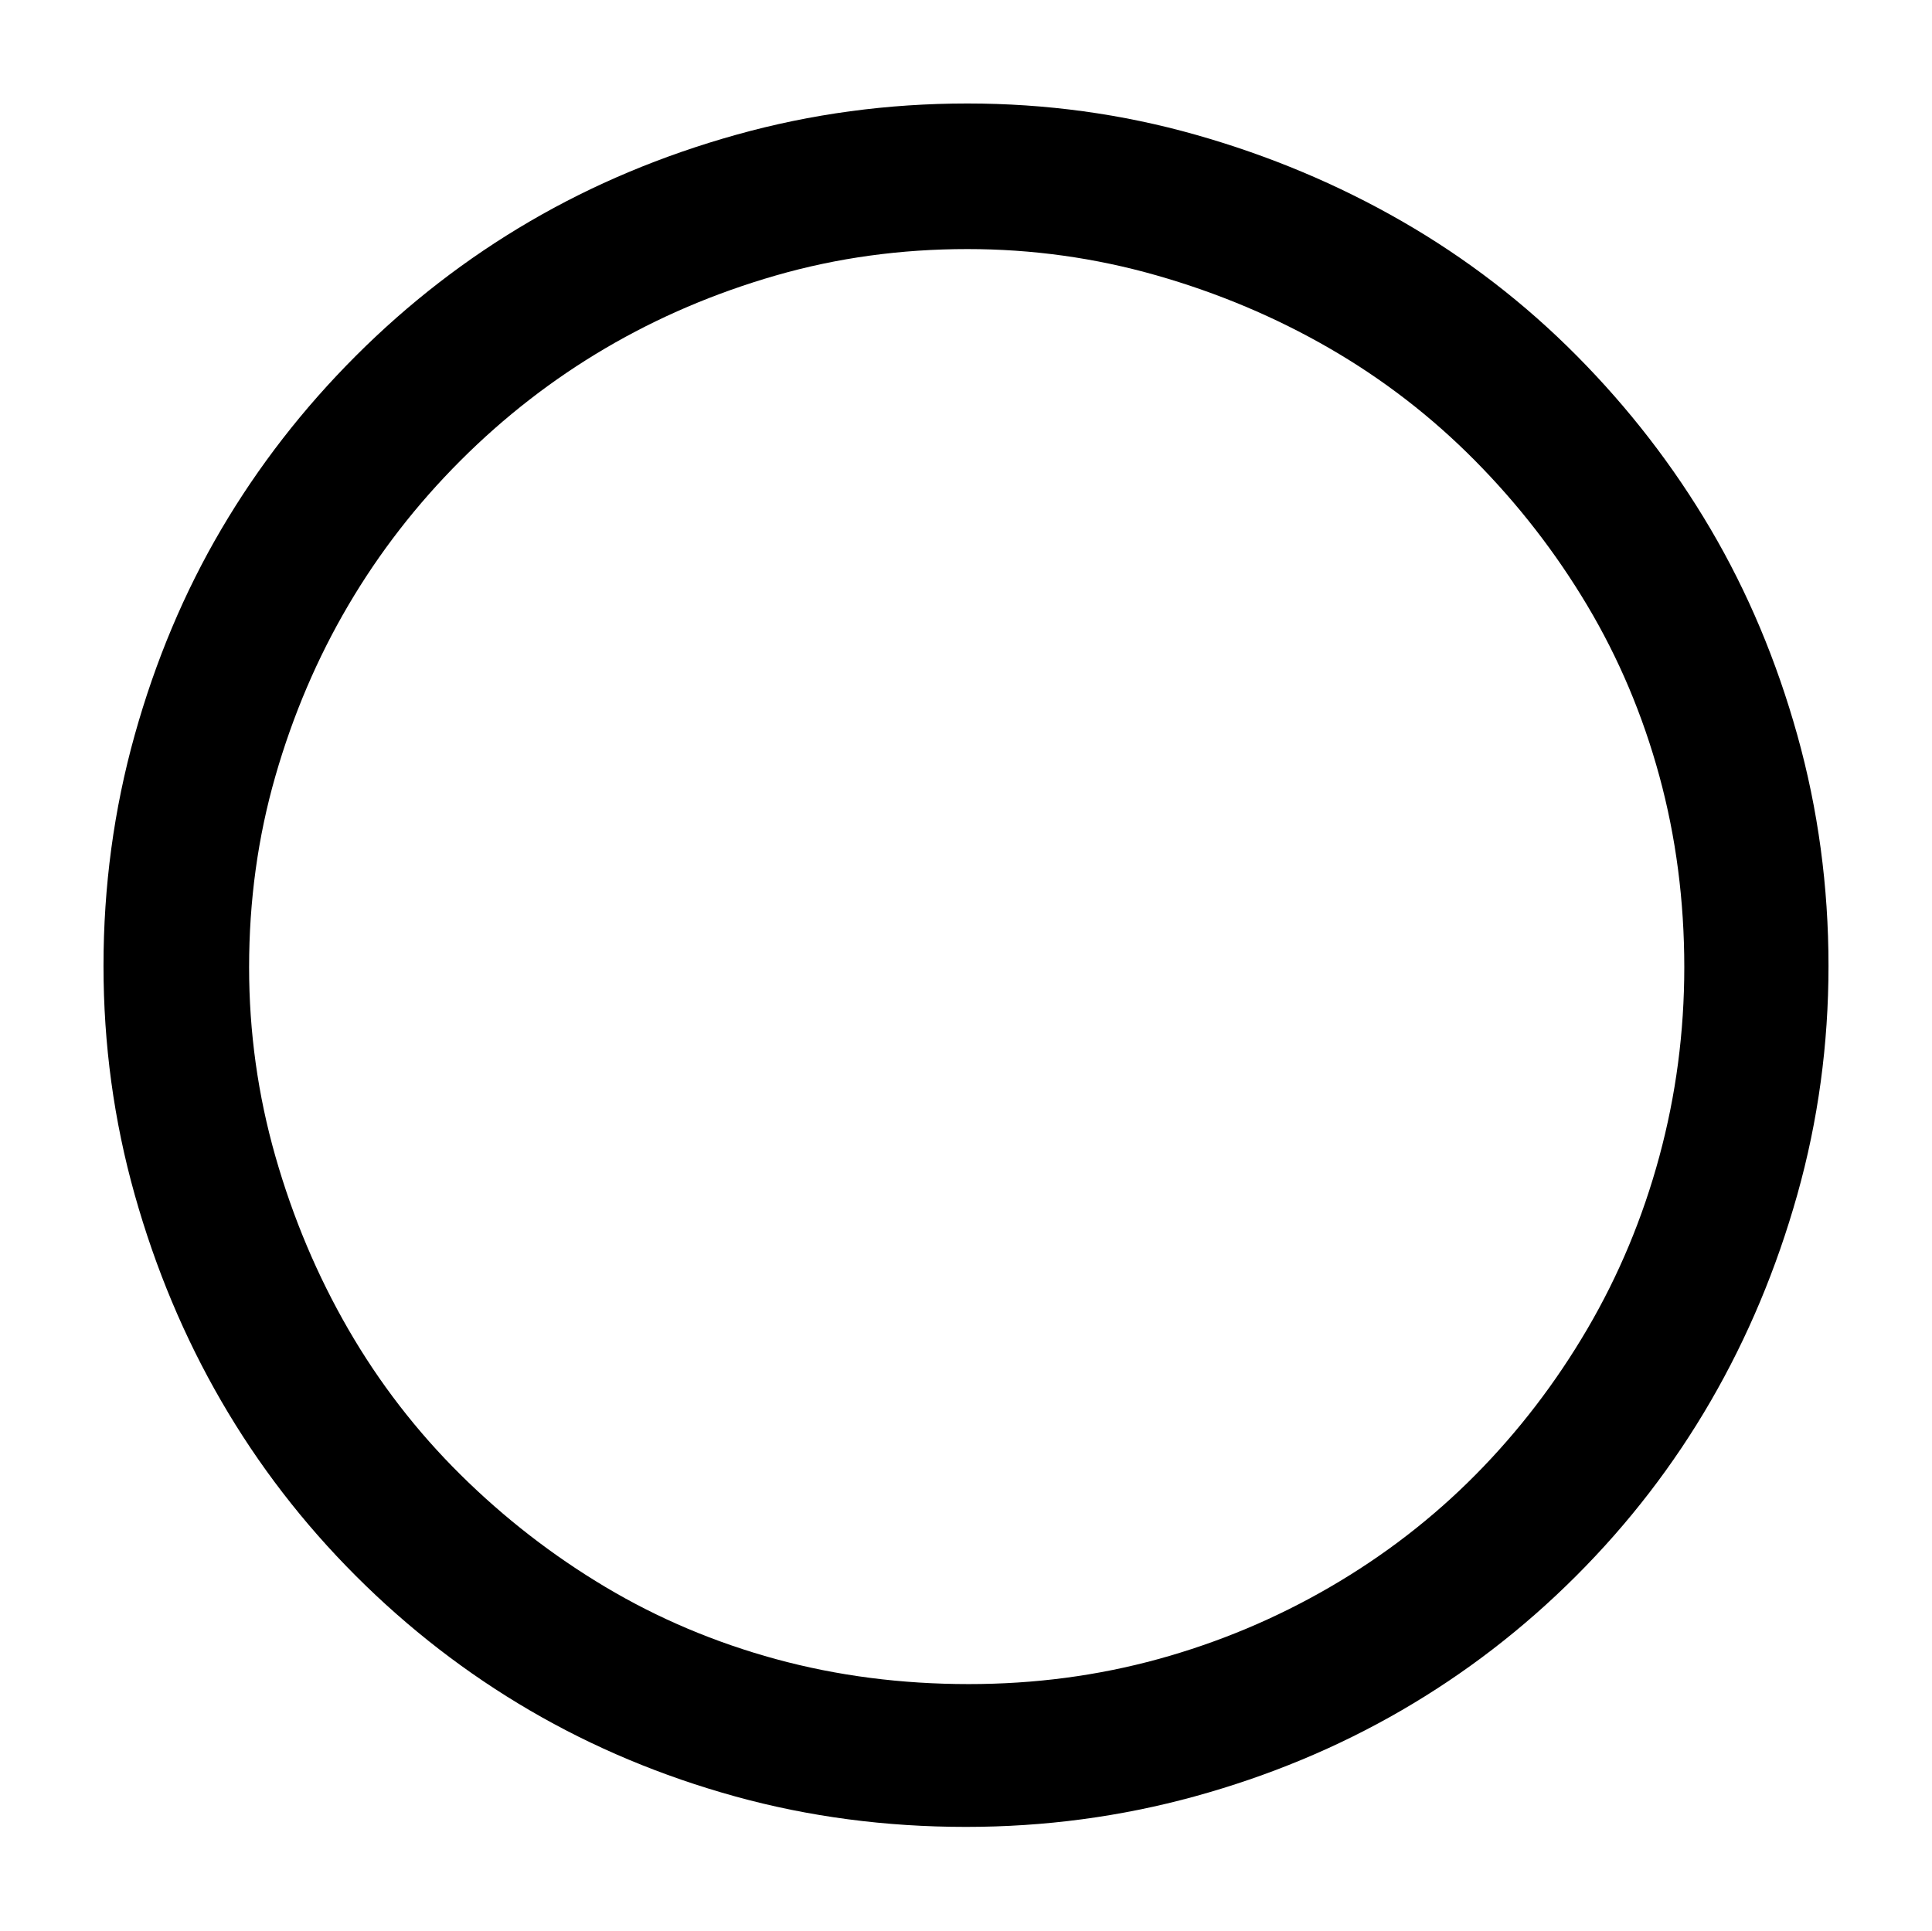
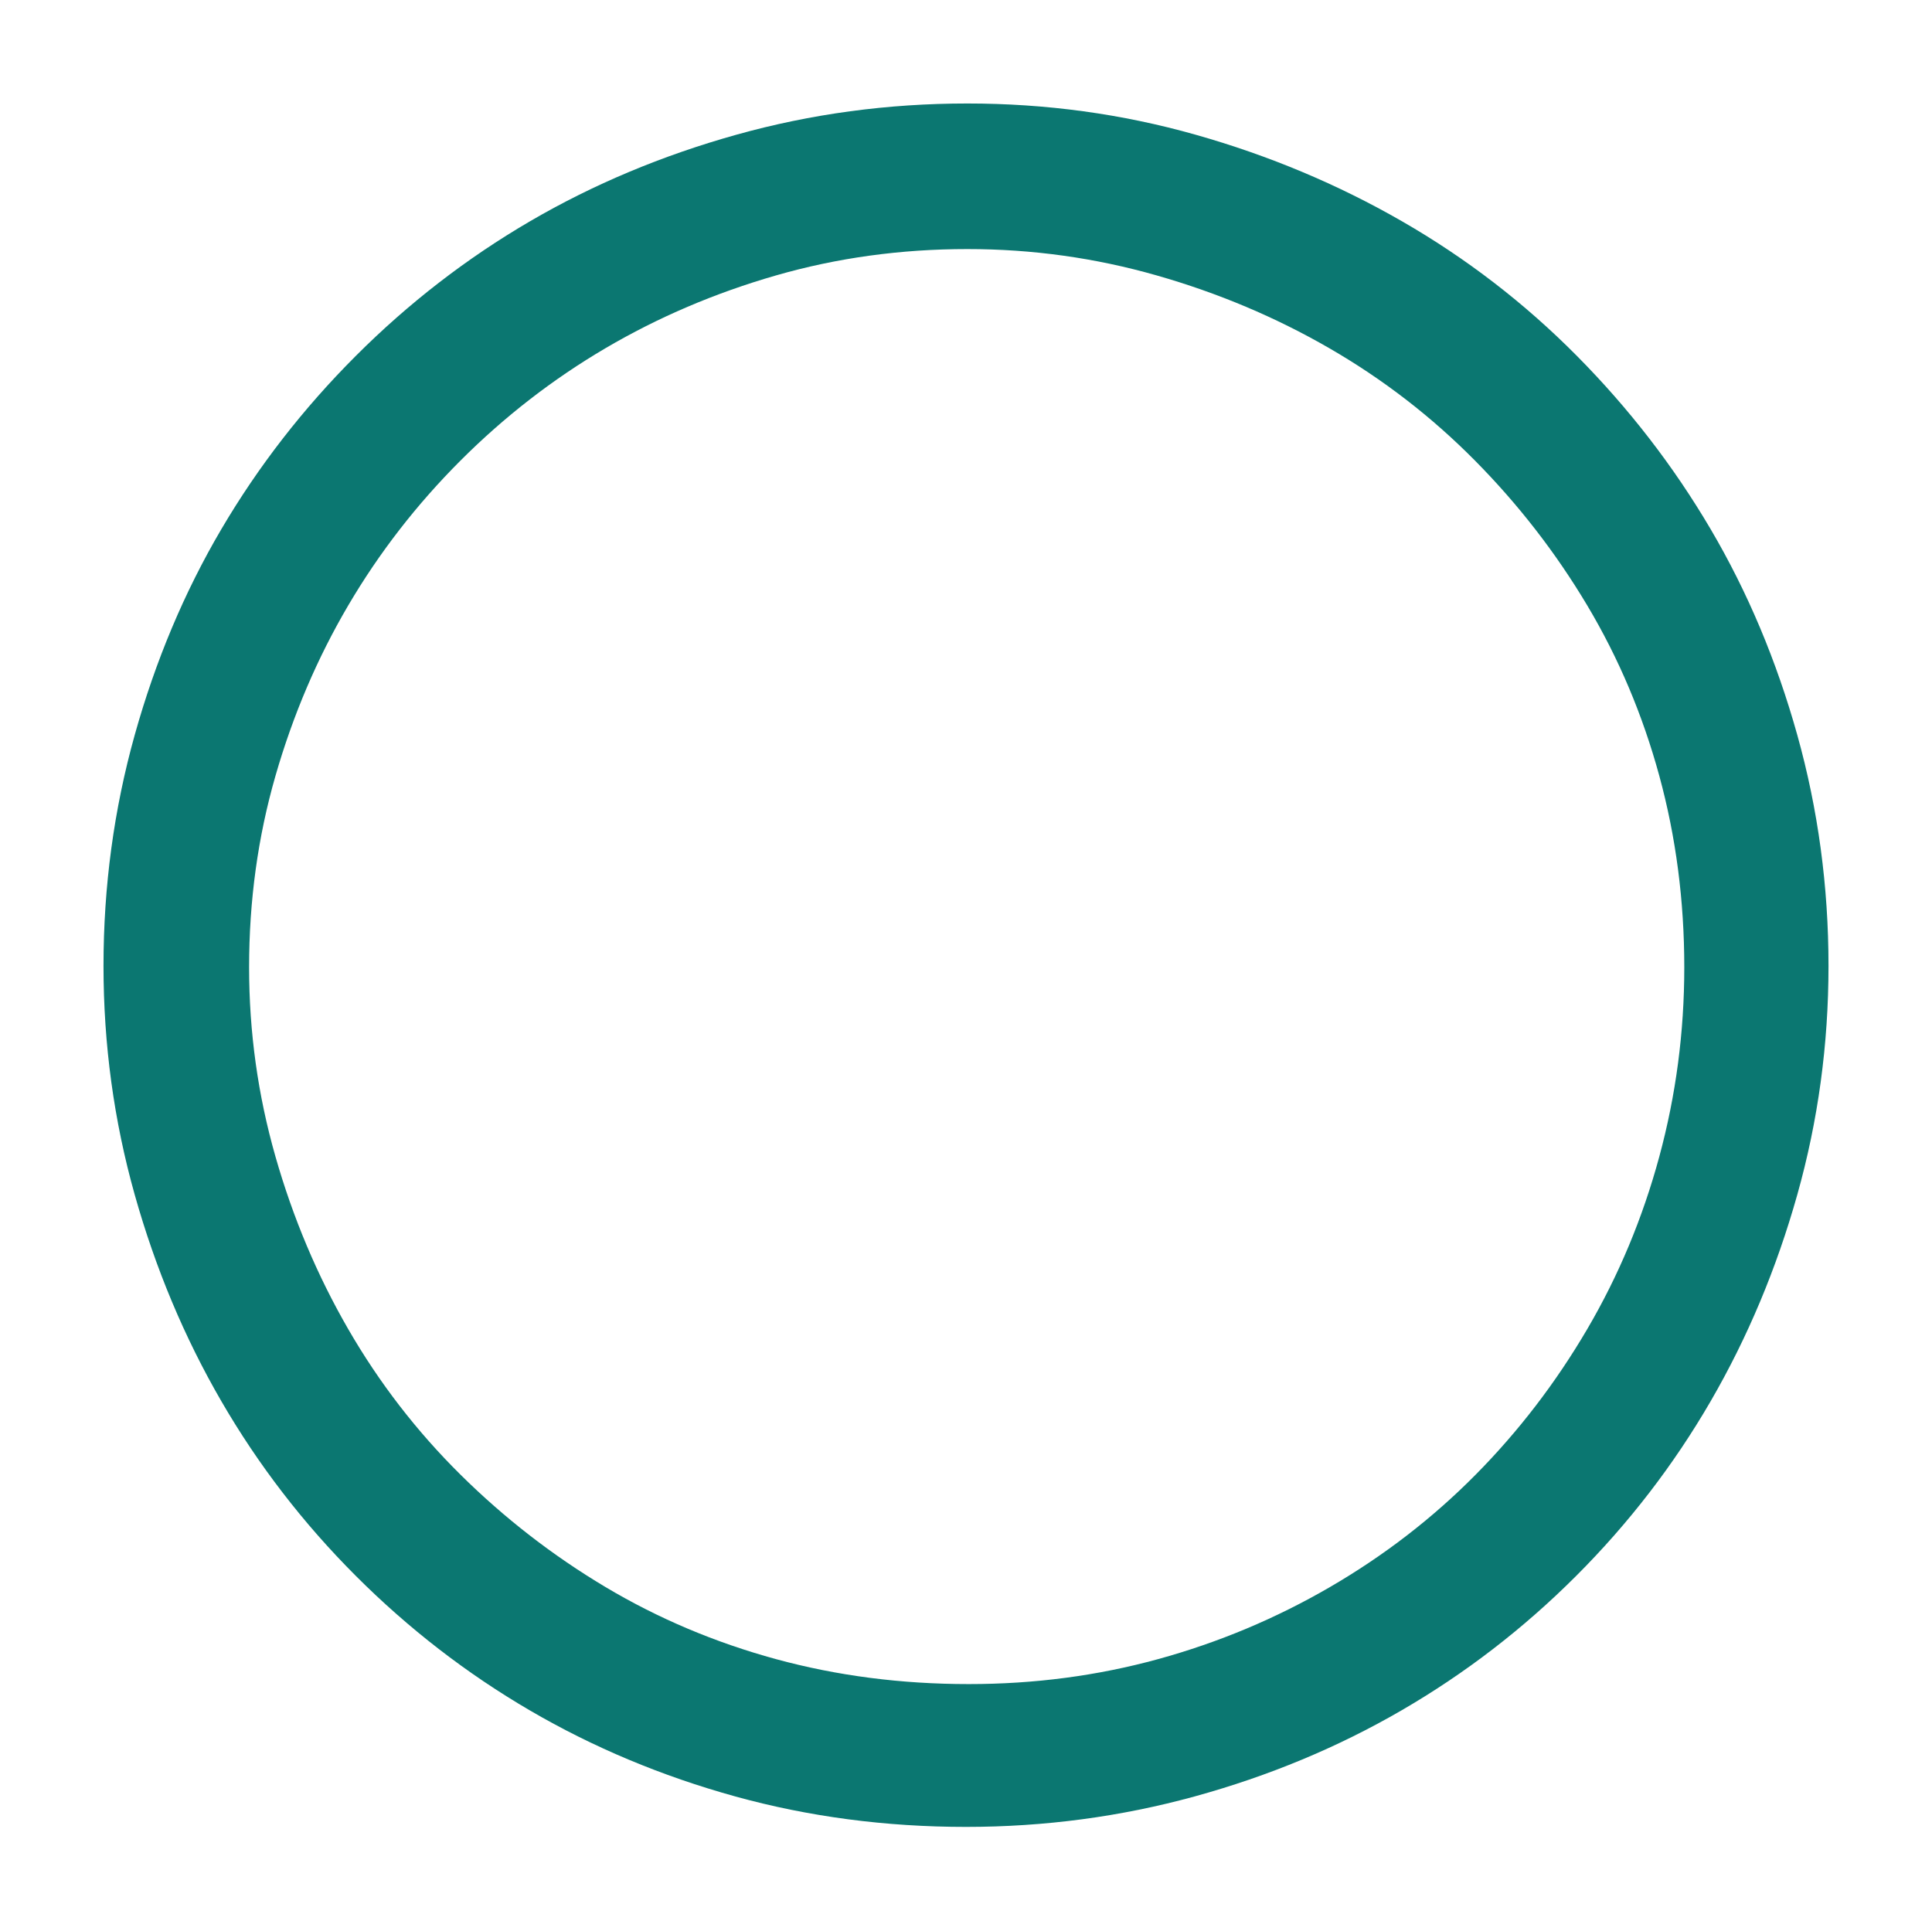
- <svg xmlns="http://www.w3.org/2000/svg" viewBox="2.36 -274.64 1393.28 1392.28">
+ <svg xmlns="http://www.w3.org/2000/svg" fill="#0b7771" viewBox="2.36 -274.64 1393.28 1392.28">
  <path d="M1217 423Q1217 493 1199.0 559.5Q1181 626 1147.0 684.0Q1113 742 1066.5 789.0Q1020 836 961.5 870.0Q903 904 837.5 922.0Q772 940 701 940Q628 940 562.0 922.0Q496 904 439.0 870.0Q382 836 334.5 789.0Q287 742 253.5 684.0Q220 626 201.0 559.5Q182 493 182 423Q182 351 201.0 285.0Q220 219 253.5 162.0Q287 105 334.5 57.5Q382 10 439.0 -23.5Q496 -57 562.0 -76.0Q628 -95 700 -95Q770 -95 836.5 -76.0Q903 -57 961.0 -23.5Q1019 10 1066.0 57.5Q1113 105 1147.0 162.0Q1181 219 1199.0 285.0Q1217 351 1217 423ZM1321 422Q1321 336 1298.5 255.5Q1276 175 1236.0 107.0Q1196 39 1139.5 -18.0Q1083 -75 1013.5 -115.0Q944 -155 864.5 -177.5Q785 -200 700 -200Q614 -200 533.5 -177.5Q453 -155 384.5 -115.0Q316 -75 259.0 -18.0Q202 39 162.0 107.0Q122 175 99.5 255.5Q77 336 77 422Q77 507 99.5 587.0Q122 667 162.0 736.0Q202 805 259.0 862.0Q316 919 384.5 959.0Q453 999 532.5 1021.0Q612 1043 699 1043Q784 1043 864.0 1021.0Q944 999 1013.0 959.0Q1082 919 1139.0 862.0Q1196 805 1236.0 736.0Q1276 667 1298.5 587.0Q1321 507 1321 422Z" />
</svg>
